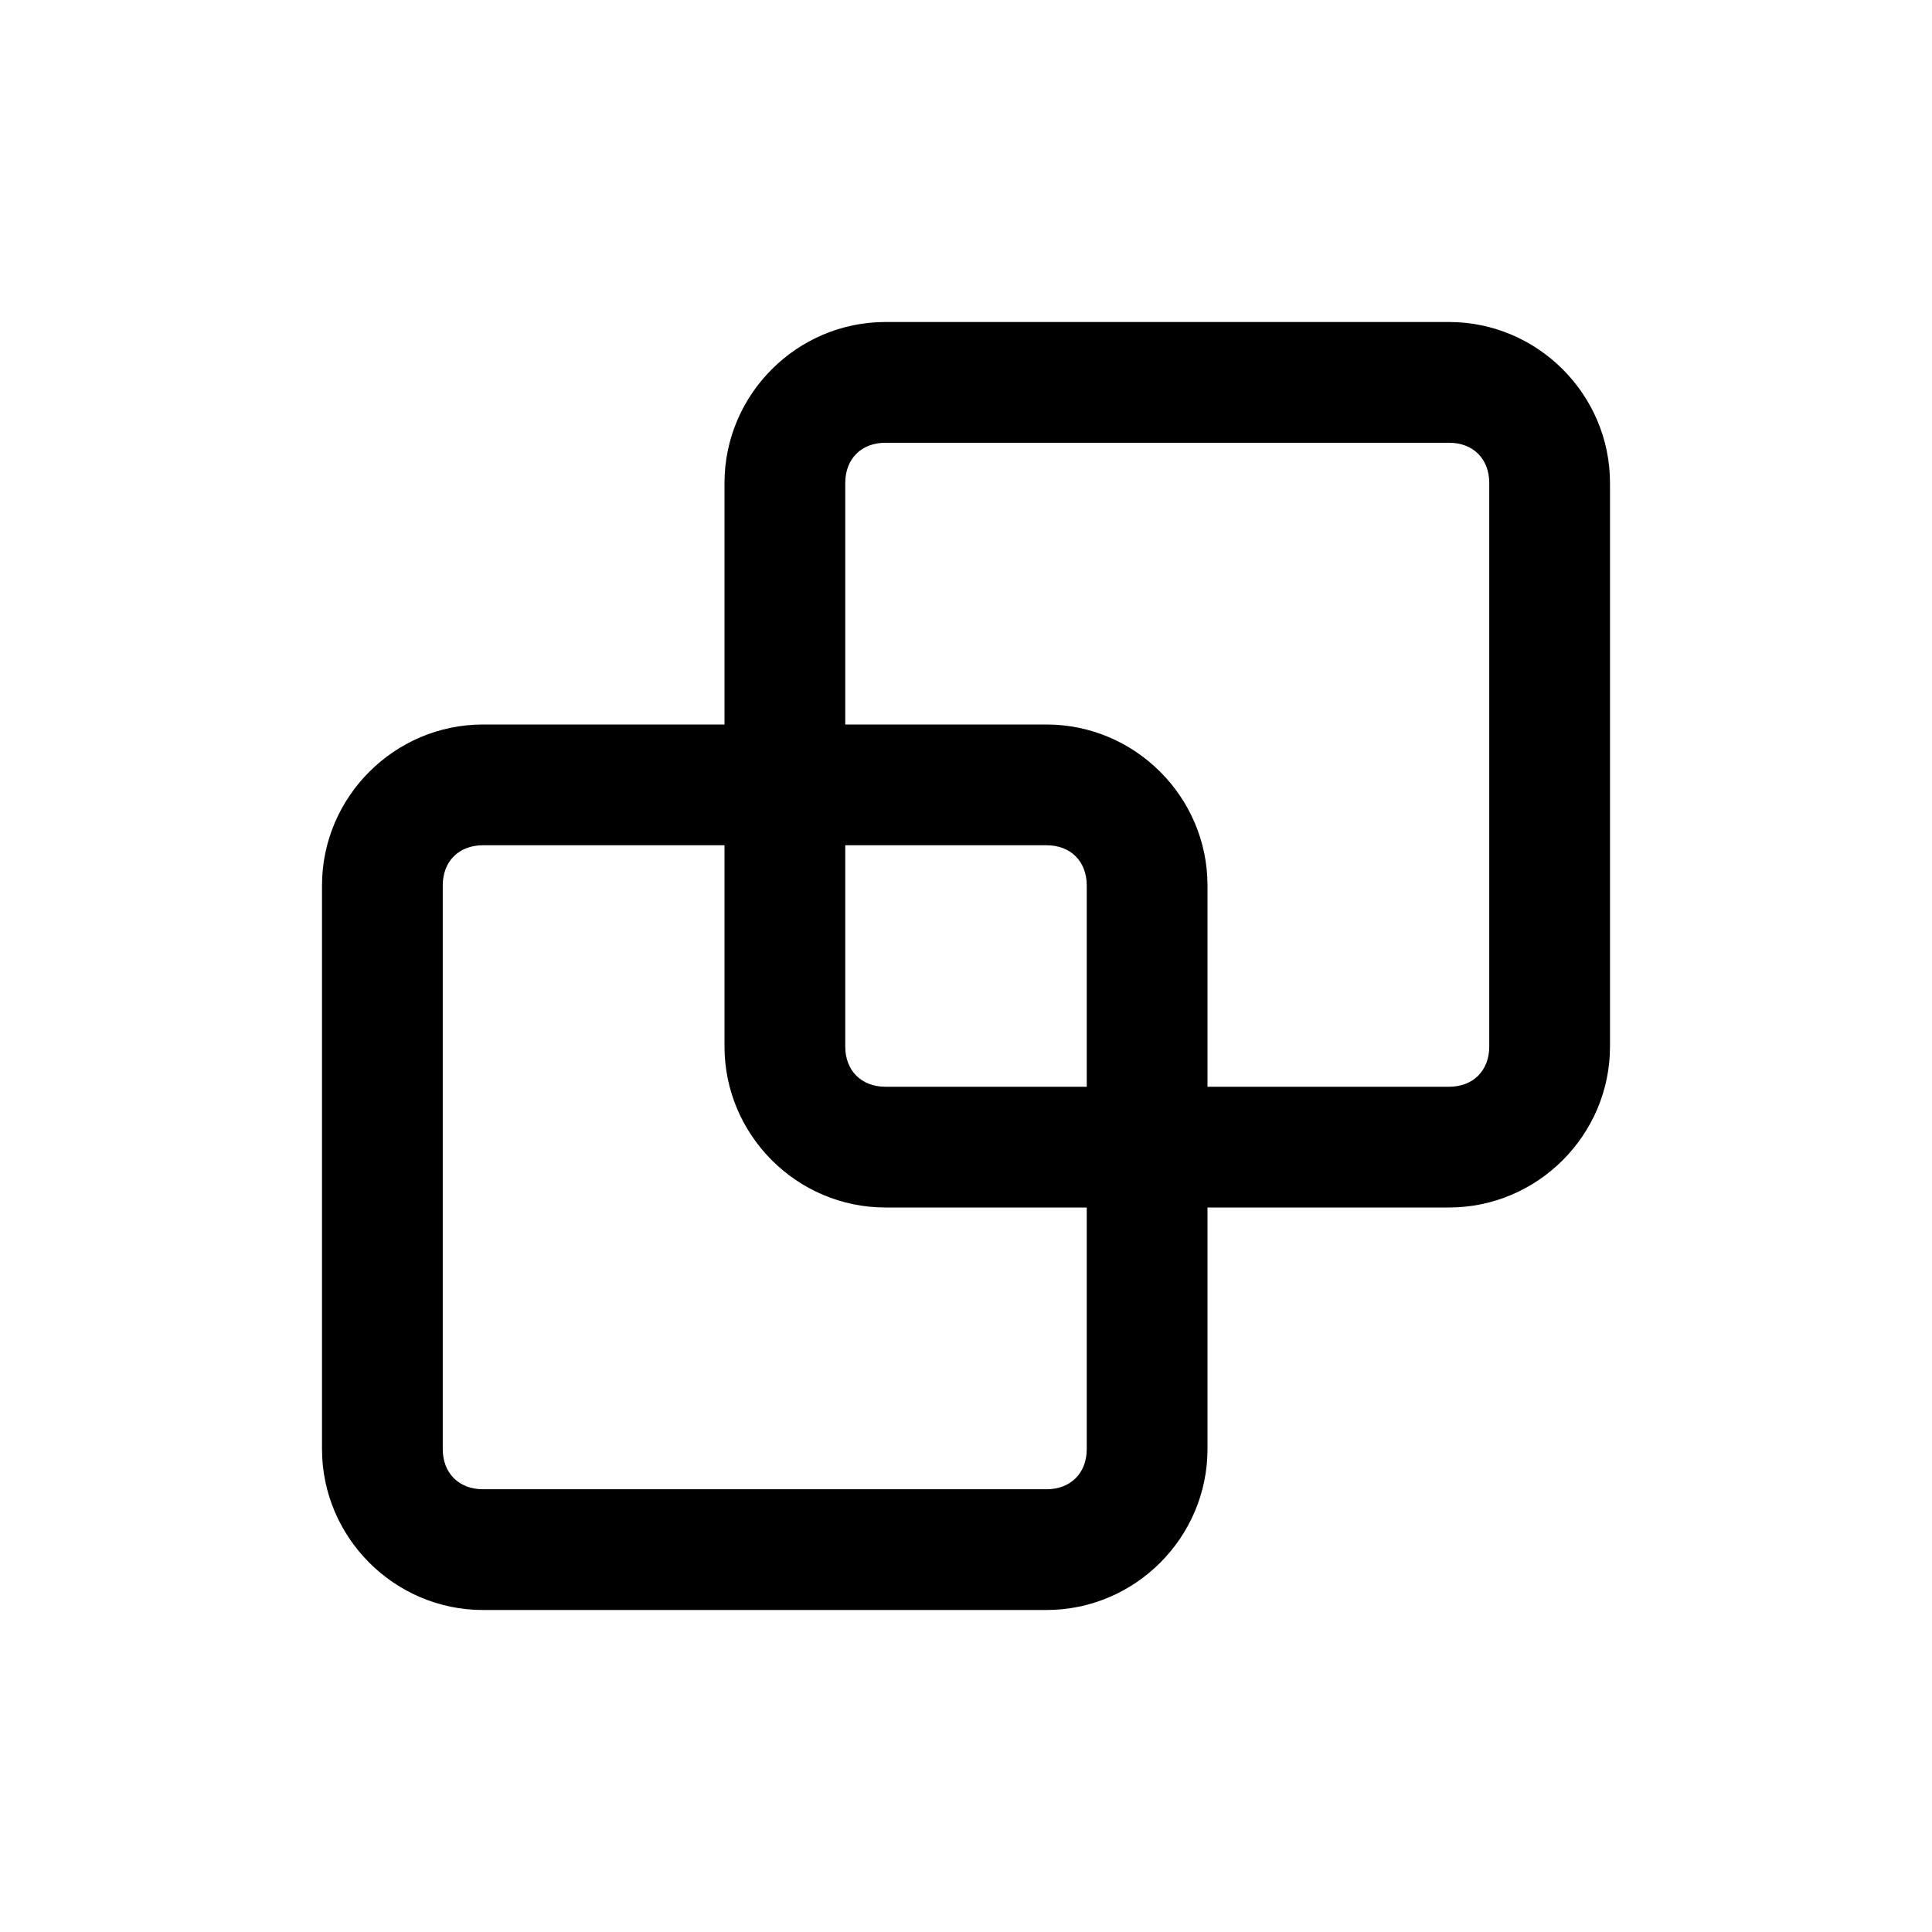
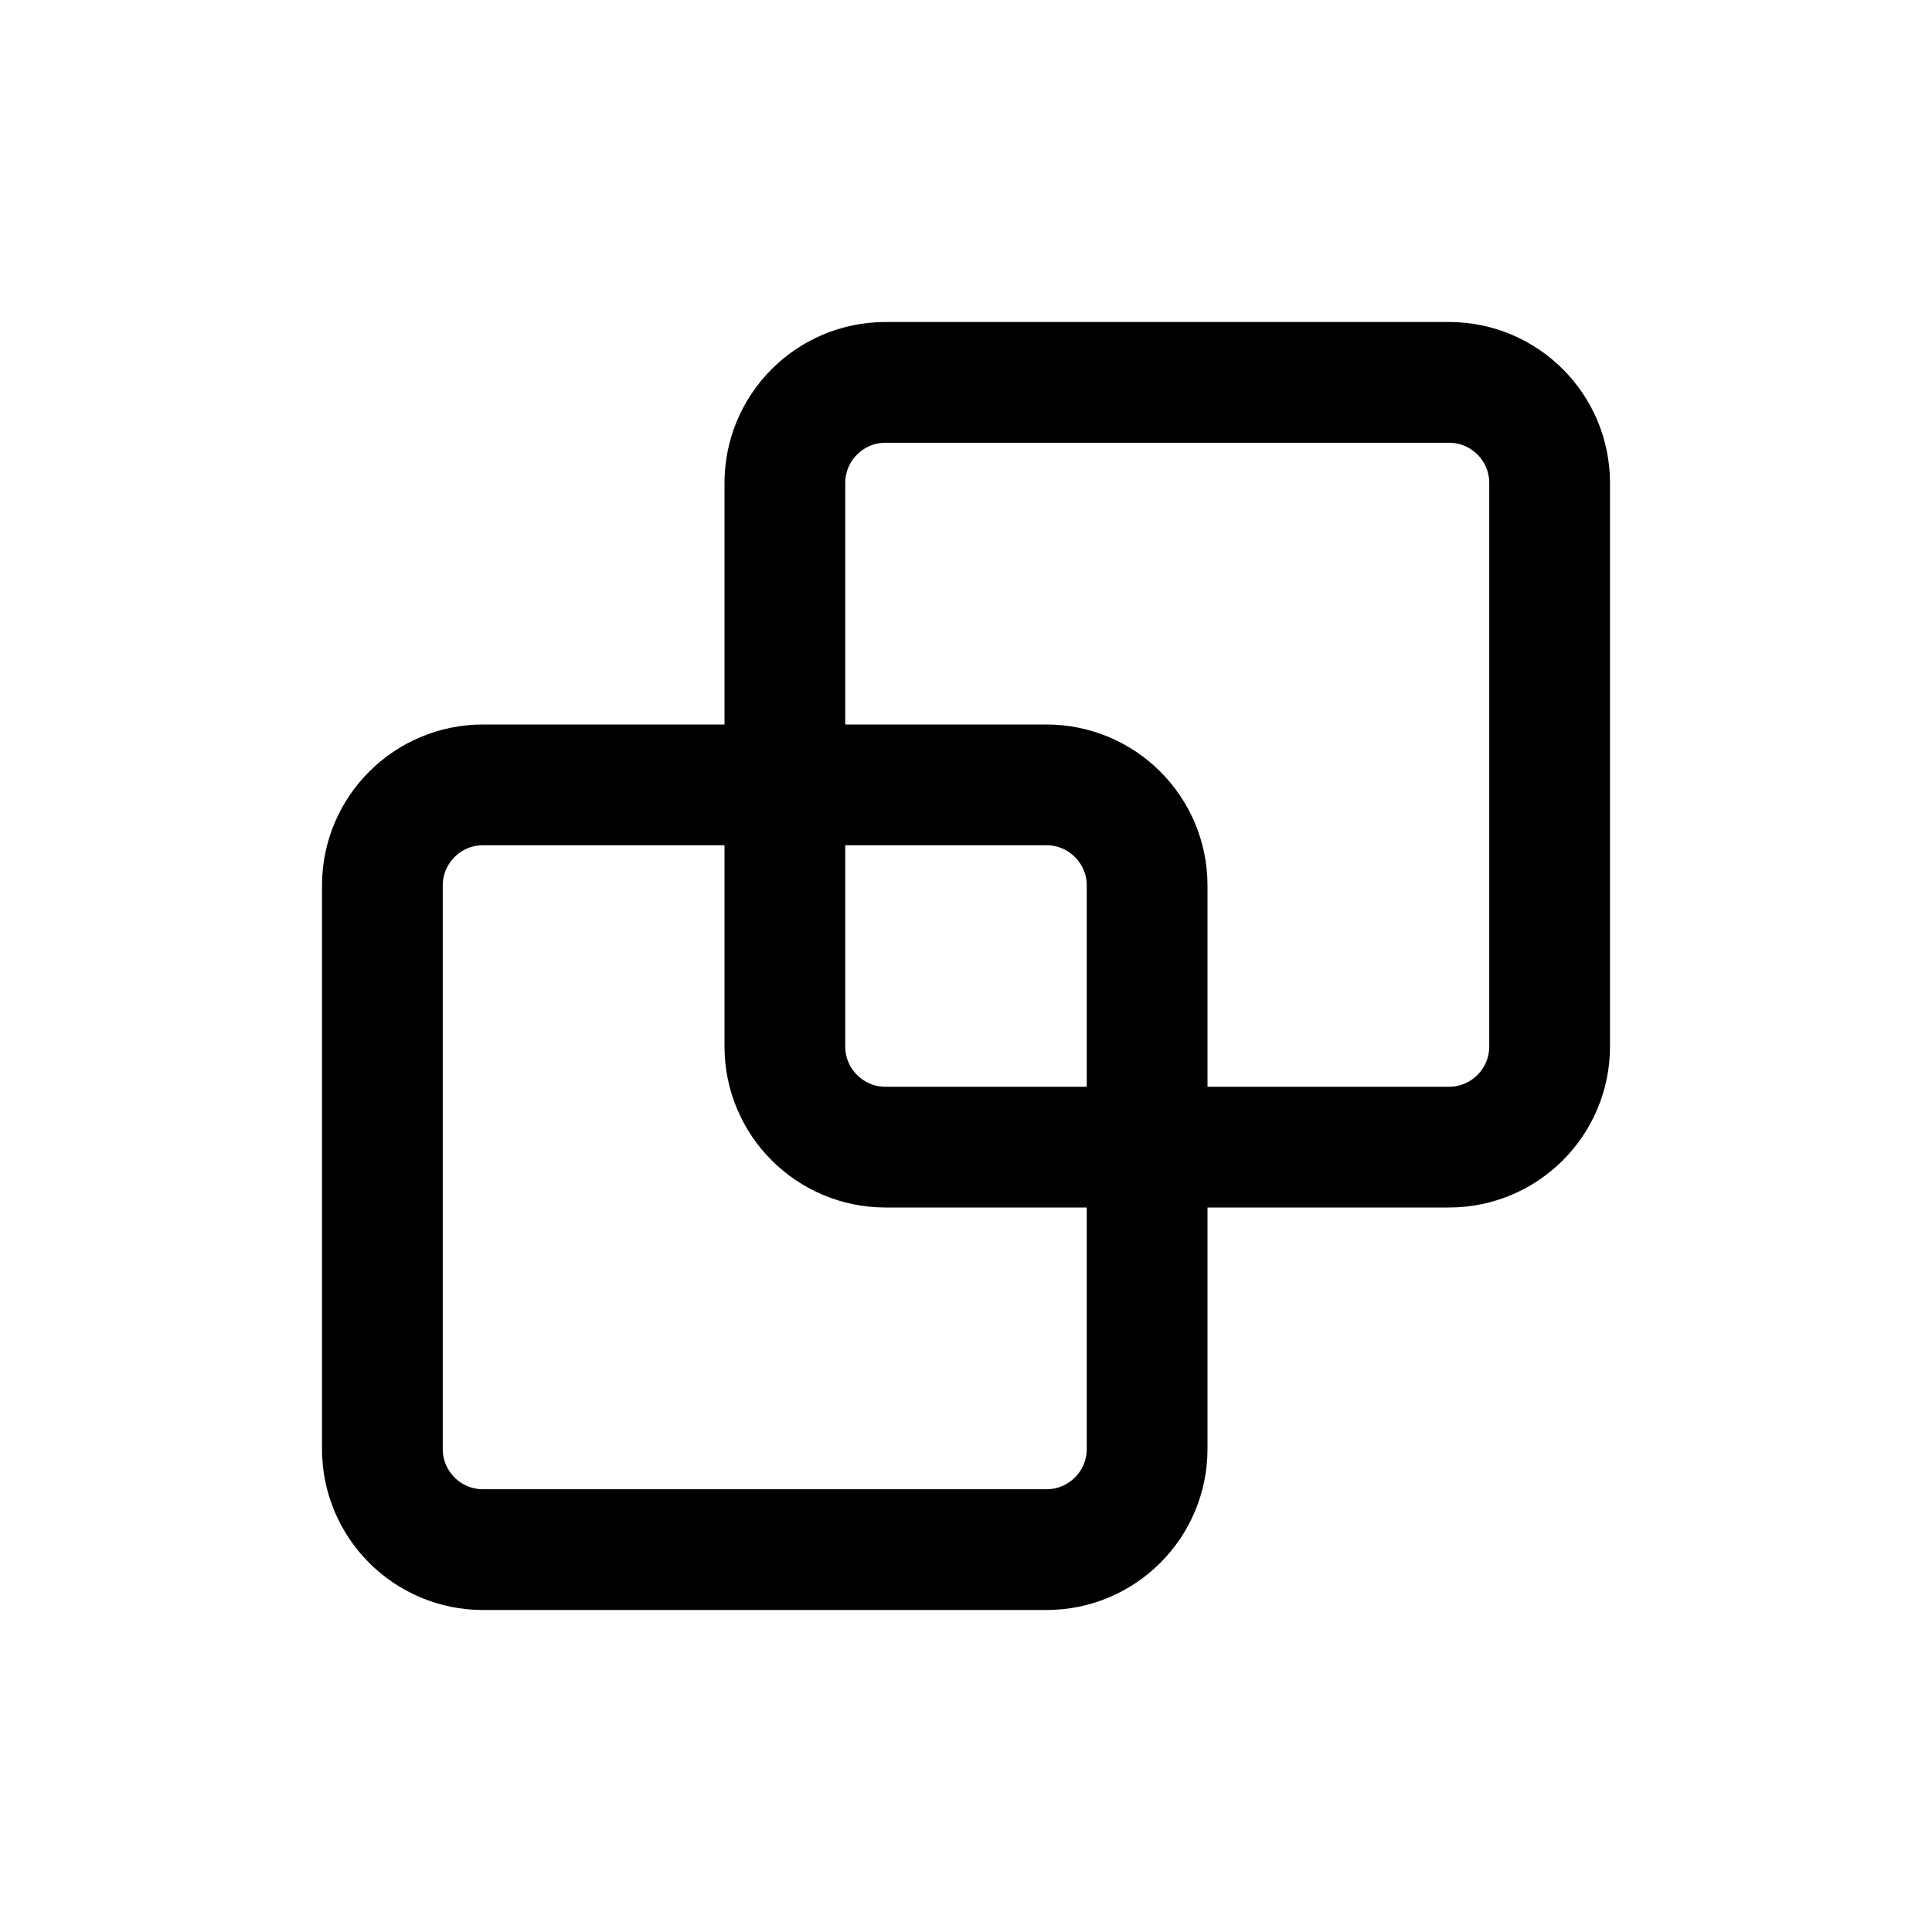
- <svg xmlns="http://www.w3.org/2000/svg" viewBox="0 0 24 24" fill="currentColor">
-   <path d="M18 4h-7c-1.1 0-2 .9-2 2v3H6c-1.1 0-2 .9-2 2v7c0 1.1.9 2 2 2h7c1.1 0 2-.9 2-2v-3h3c1.1 0 2-.9 2-2V6c0-1.1-.9-2-2-2zm-4.5 14c0 .3-.2.5-.5.5H6c-.3 0-.5-.2-.5-.5v-7c0-.3.2-.5.5-.5h3V13c0 1.1.9 2 2 2h2.5v3zm0-4.5H11c-.3 0-.5-.2-.5-.5v-2.5H13c.3 0 .5.2.5.5v2.5zm5-.5c0 .3-.2.5-.5.5h-3V11c0-1.1-.9-2-2-2h-2.5V6c0-.3.2-.5.5-.5h7c.3 0 .5.2.5.5v7z" />
+ <svg xmlns="http://www.w3.org/2000/svg" viewBox="0 0 24 24" style="fill: none" stroke="currentColor" stroke-width="1.5">
+   <path d="M4.75 11C4.75 10.31 5.31 9.75 6 9.75H13C13.69 9.75 14.25 10.31 14.25 11V18C14.25 18.69 13.69 19.25 13 19.25H6C5.31 19.25 4.75 18.69 4.75 18V11Z" vector-effect="non-scaling-stroke" />
+   <path d="M9.75 6C9.75 5.31 10.31 4.75 11 4.75H18C18.69 4.75 19.25 5.31 19.25 6V13C19.25 13.69 18.69 14.25 18 14.25H11C10.31 14.25 9.75 13.69 9.75 13V6Z" vector-effect="non-scaling-stroke" />
</svg>
